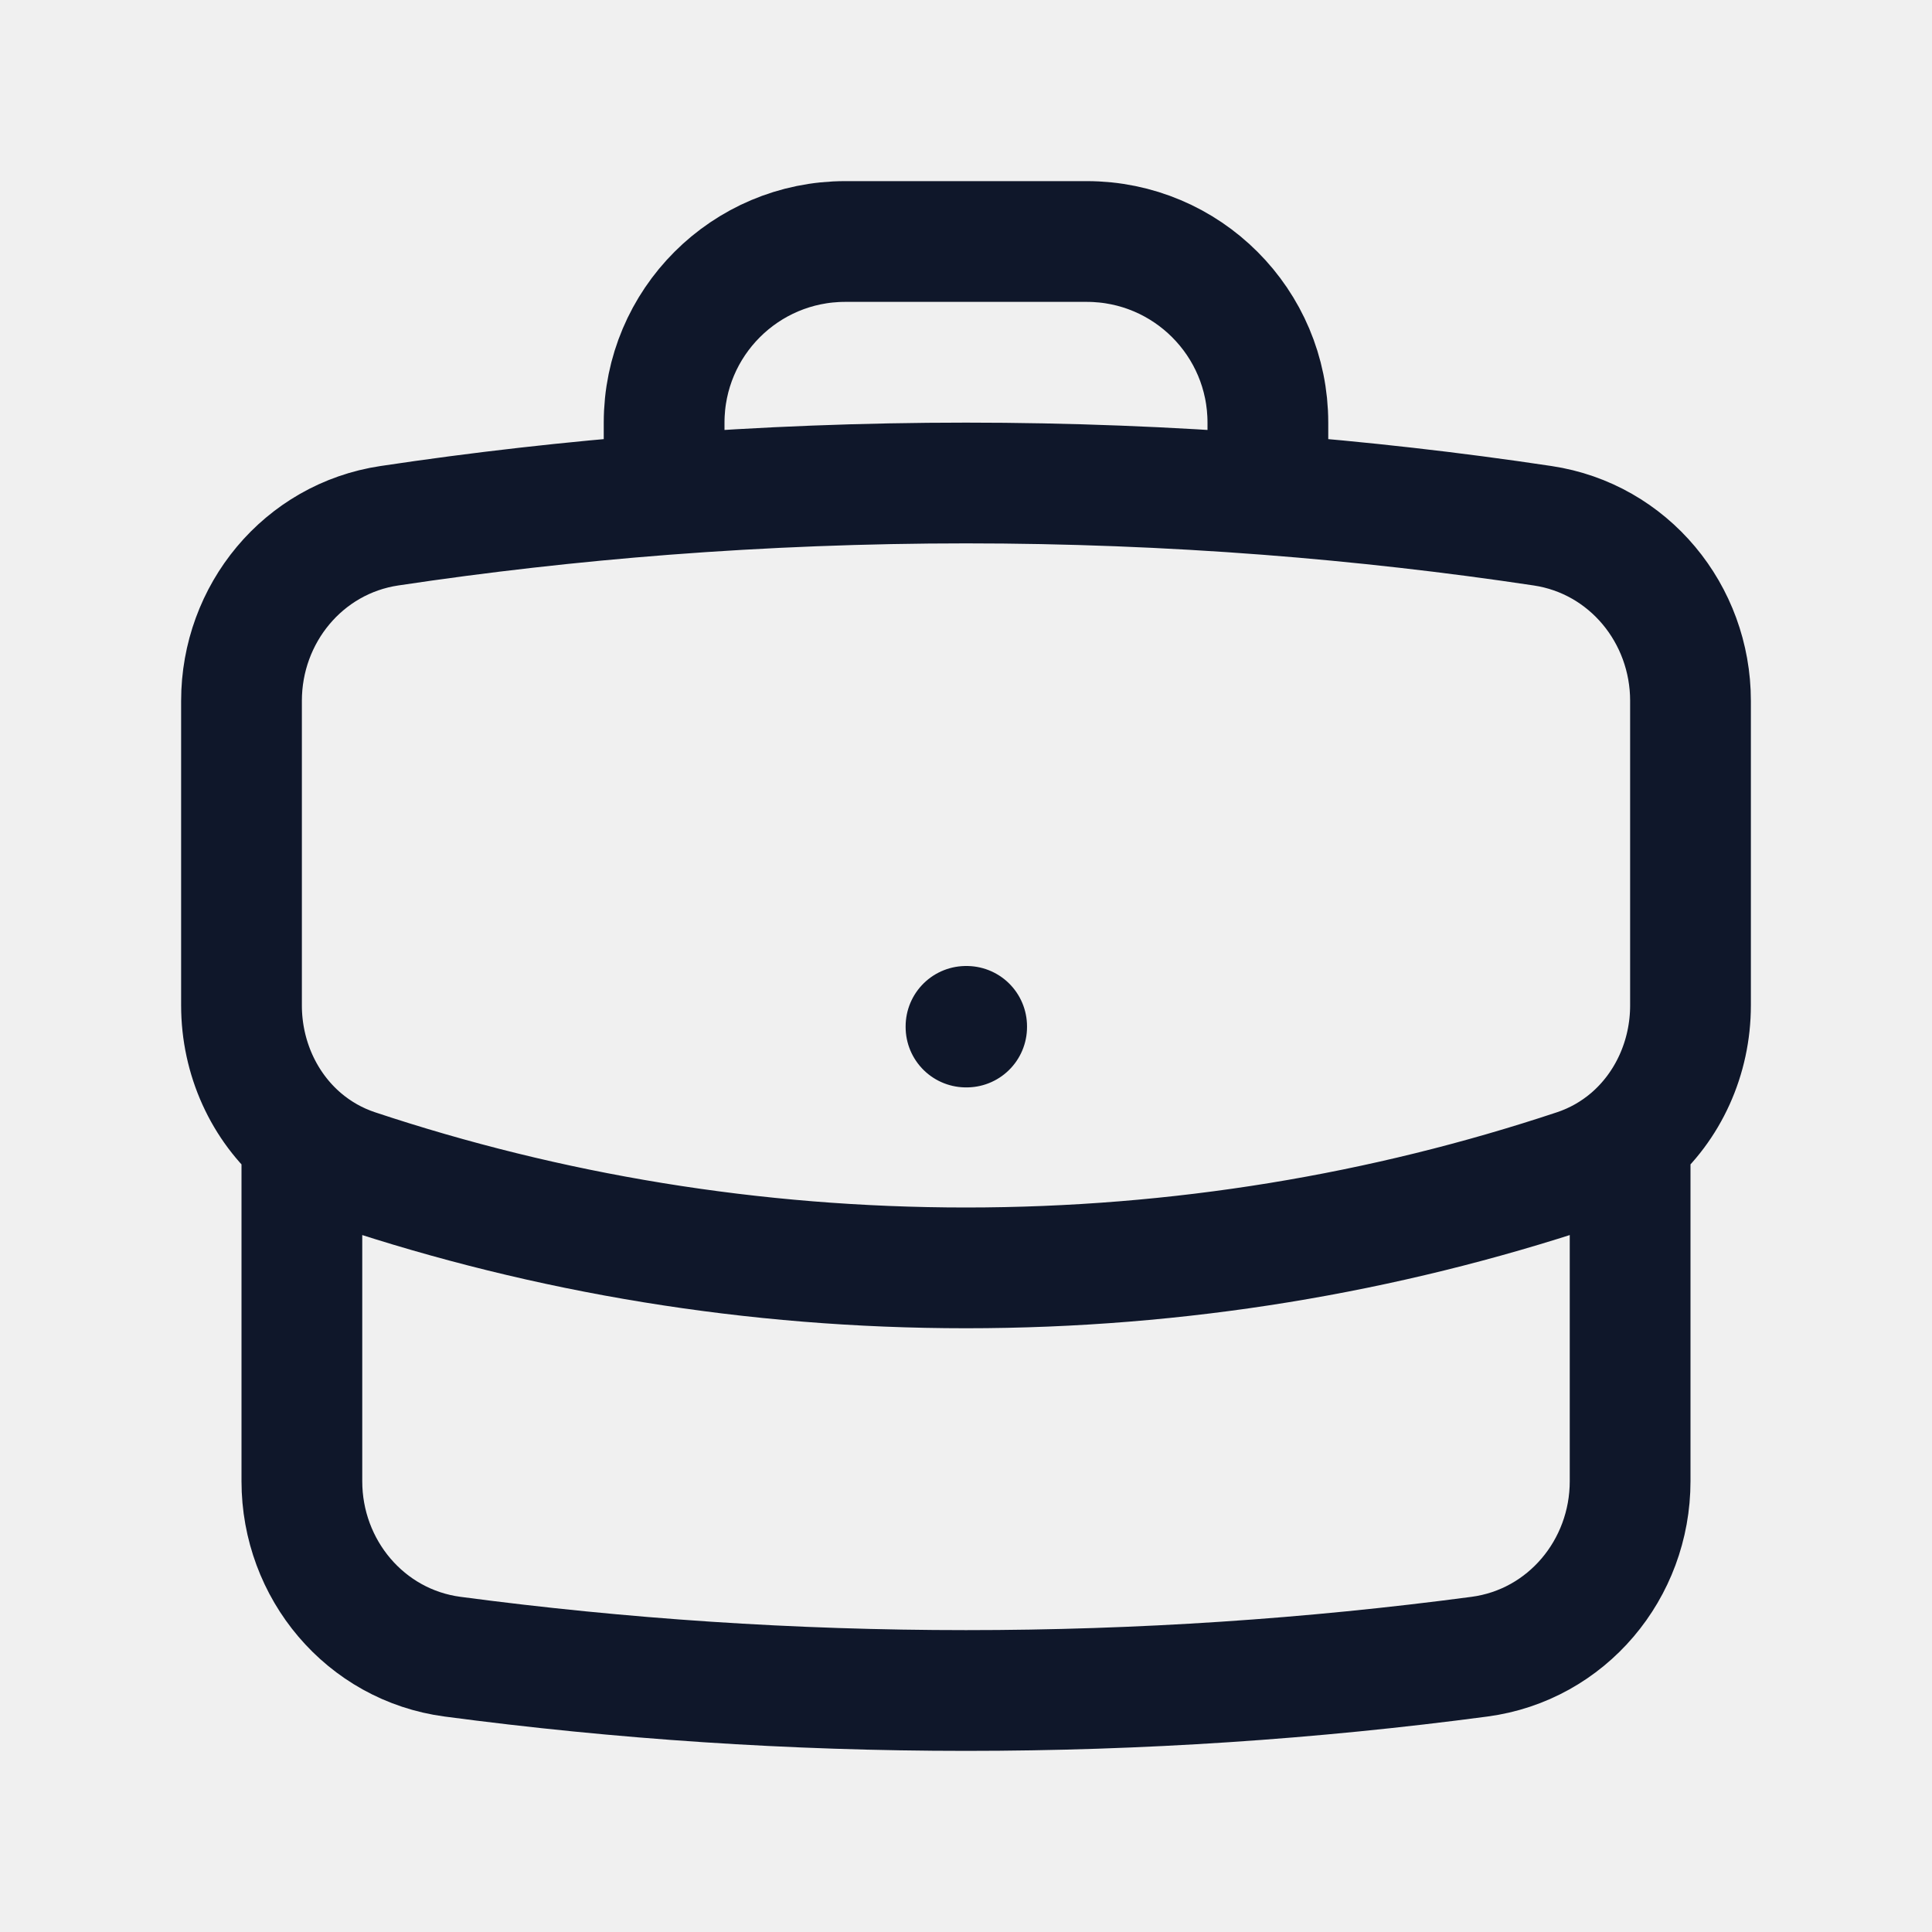
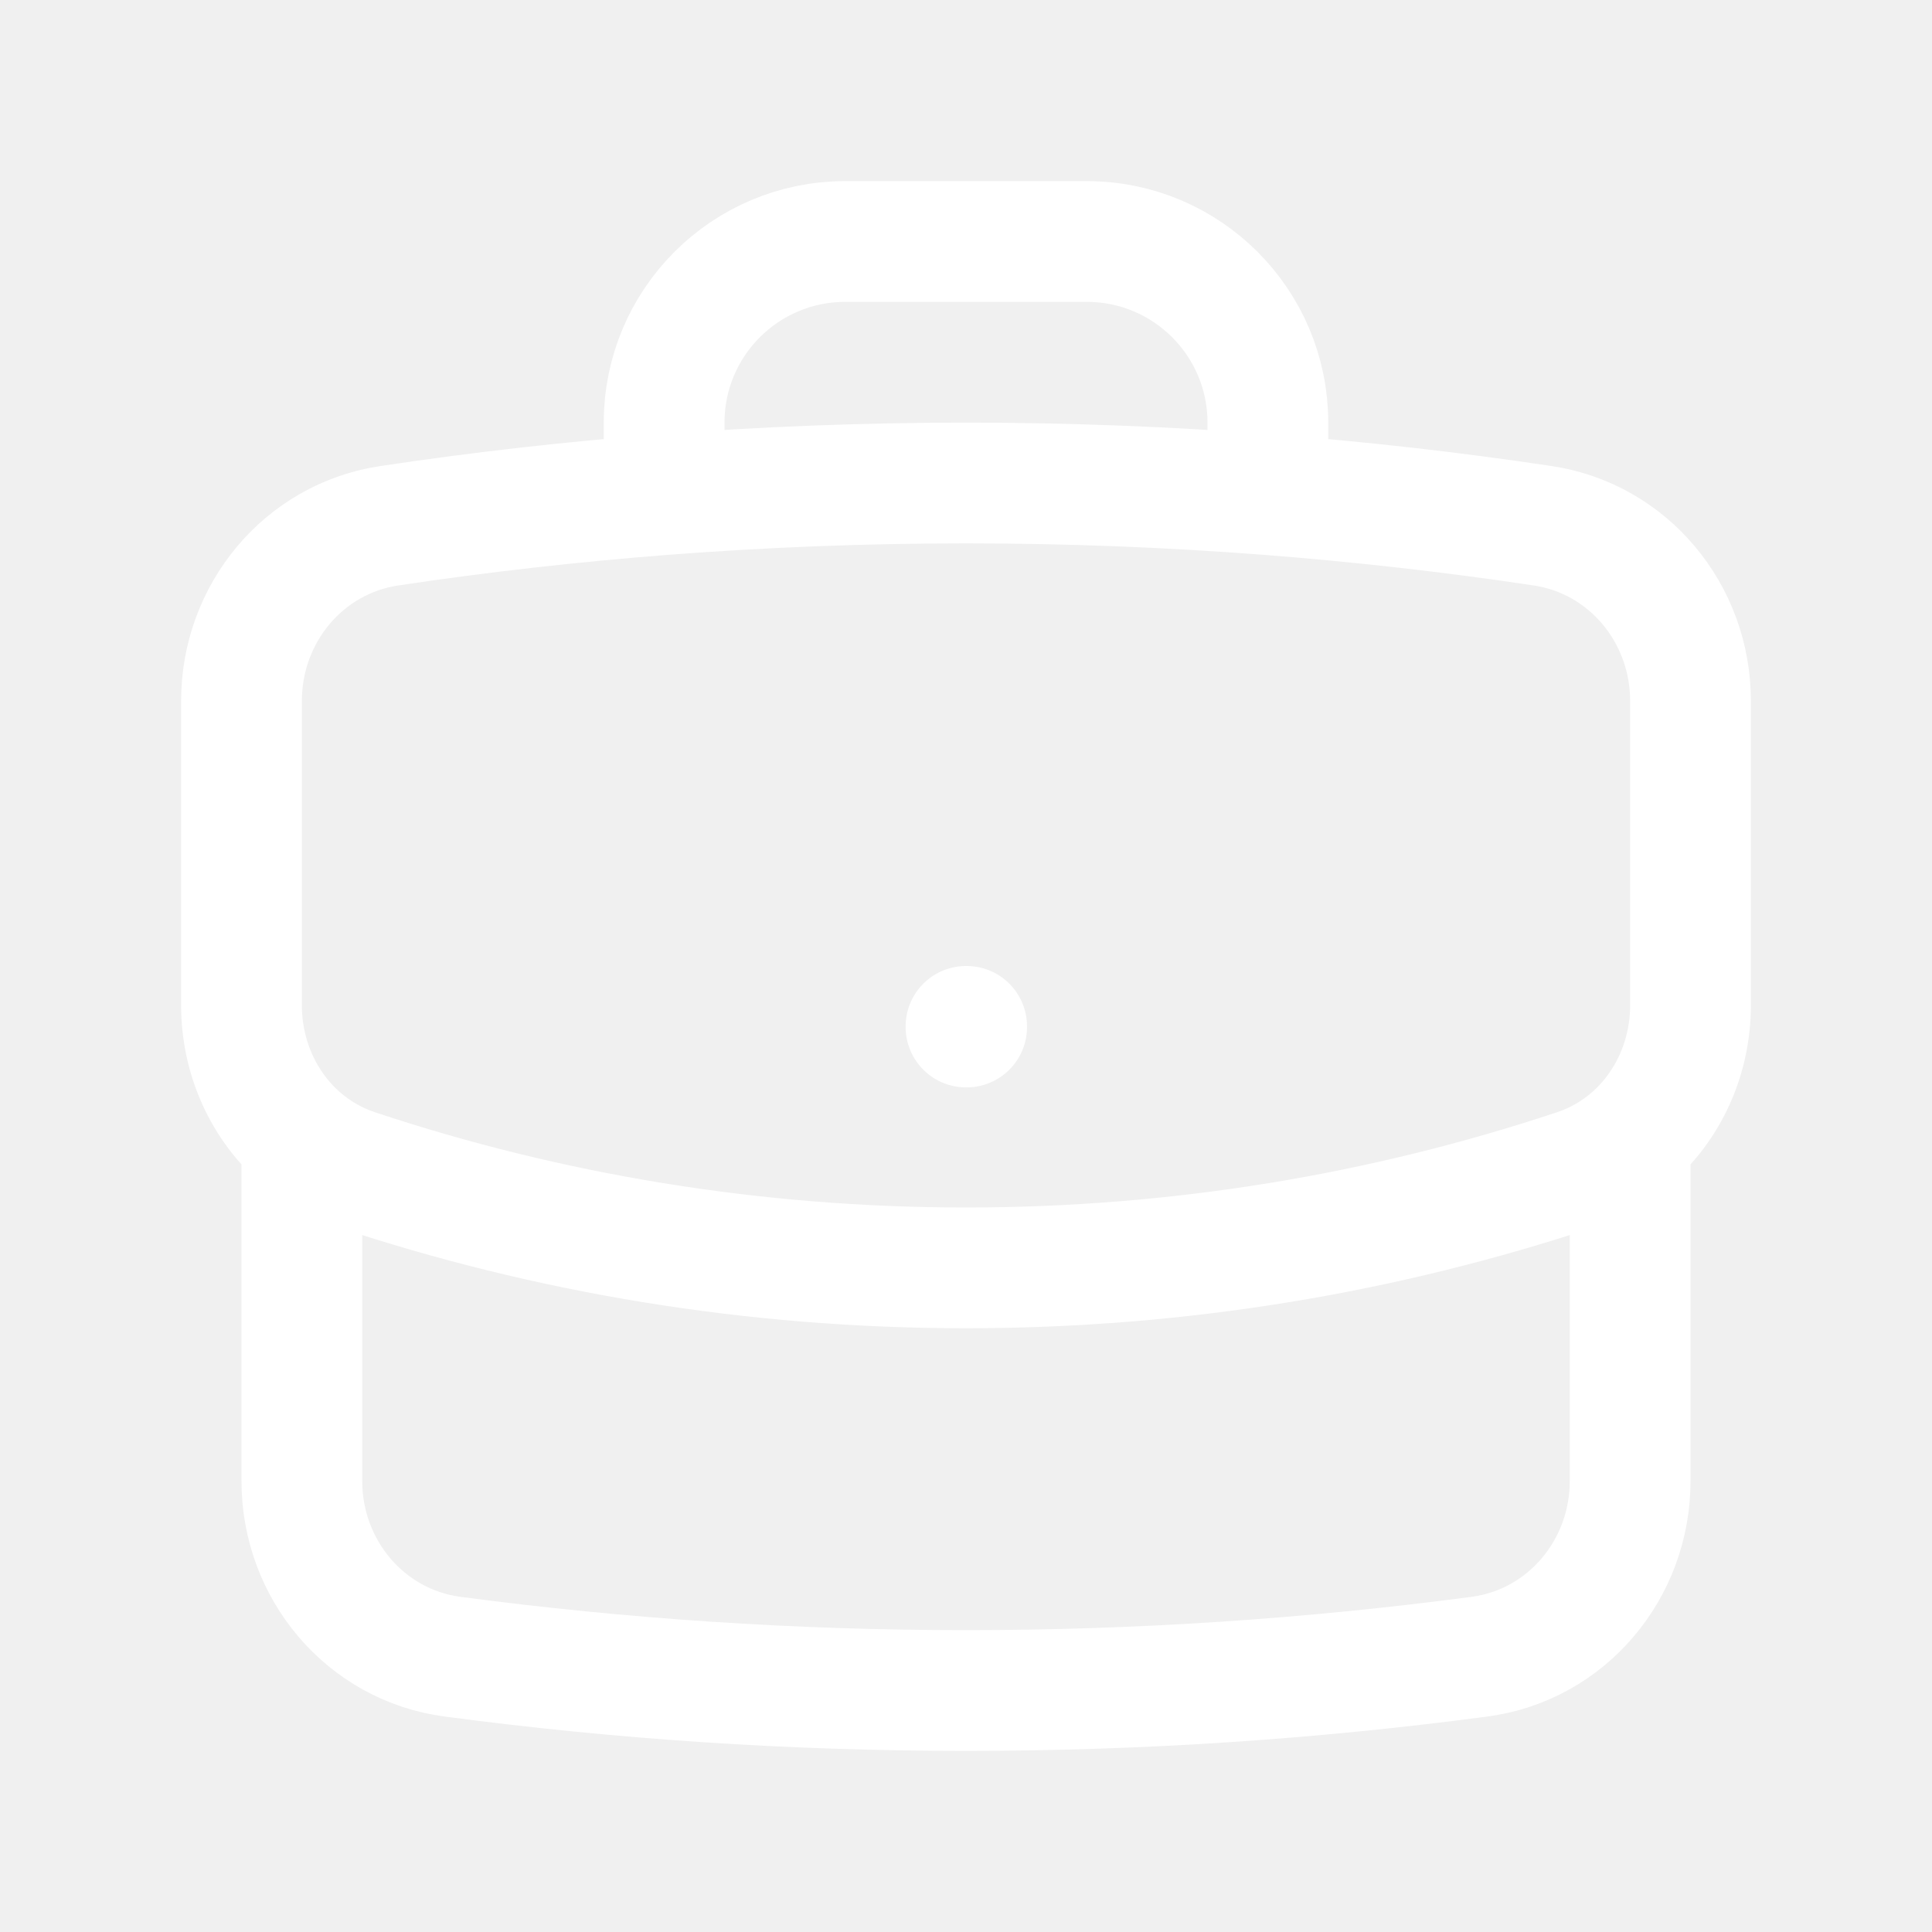
<svg xmlns="http://www.w3.org/2000/svg" width="24" height="24" viewBox="0 0 24 24" fill="none">
-   <path d="M20.25 14.15V18.4C20.25 19.494 19.463 20.436 18.378 20.58C16.291 20.857 14.162 21 12 21C9.838 21 7.709 20.857 5.622 20.58C4.537 20.436 3.75 19.494 3.75 18.4V14.15M20.25 14.15C20.722 13.748 21 13.139 21 12.489V8.706C21 7.625 20.232 6.691 19.163 6.531C18.038 6.362 16.899 6.233 15.75 6.144M20.25 14.15C20.056 14.315 19.83 14.445 19.577 14.529C17.195 15.321 14.648 15.75 12 15.75C9.352 15.75 6.805 15.321 4.423 14.529C4.17 14.445 3.944 14.315 3.75 14.15M3.75 14.15C3.278 13.748 3 13.139 3 12.489V8.706C3 7.625 3.768 6.691 4.837 6.531C5.962 6.362 7.1 6.233 8.25 6.144M15.75 6.144V5.25C15.75 4.007 14.743 3 13.5 3H10.5C9.257 3 8.25 4.007 8.25 5.25V6.144M15.75 6.144C14.513 6.049 13.262 6 12 6C10.738 6 9.487 6.049 8.25 6.144M12 12.75H12.008V12.758H12V12.75Z" stroke="#0F172A" stroke-width="1.5" stroke-linecap="round" stroke-linejoin="round" />
+   <path d="M20.25 14.15V18.4C20.25 19.494 19.463 20.436 18.378 20.58C16.291 20.857 14.162 21 12 21C9.838 21 7.709 20.857 5.622 20.58C4.537 20.436 3.75 19.494 3.75 18.4V14.15M20.25 14.15C20.722 13.748 21 13.139 21 12.489V8.706C21 7.625 20.232 6.691 19.163 6.531C18.038 6.362 16.899 6.233 15.75 6.144M20.25 14.15C20.056 14.315 19.83 14.445 19.577 14.529C17.195 15.321 14.648 15.75 12 15.75C9.352 15.75 6.805 15.321 4.423 14.529C4.17 14.445 3.944 14.315 3.75 14.15M3.75 14.15C3.278 13.748 3 13.139 3 12.489V8.706C3 7.625 3.768 6.691 4.837 6.531C5.962 6.362 7.1 6.233 8.25 6.144M15.75 6.144V5.25C15.75 4.007 14.743 3 13.5 3H10.5C9.257 3 8.25 4.007 8.25 5.25V6.144M15.75 6.144C14.513 6.049 13.262 6 12 6C10.738 6 9.487 6.049 8.25 6.144M12 12.75H12.008V12.758H12V12.75Z" stroke="#FFFFFF" stroke-width="1.5" stroke-linecap="round" stroke-linejoin="round" />
</svg>
